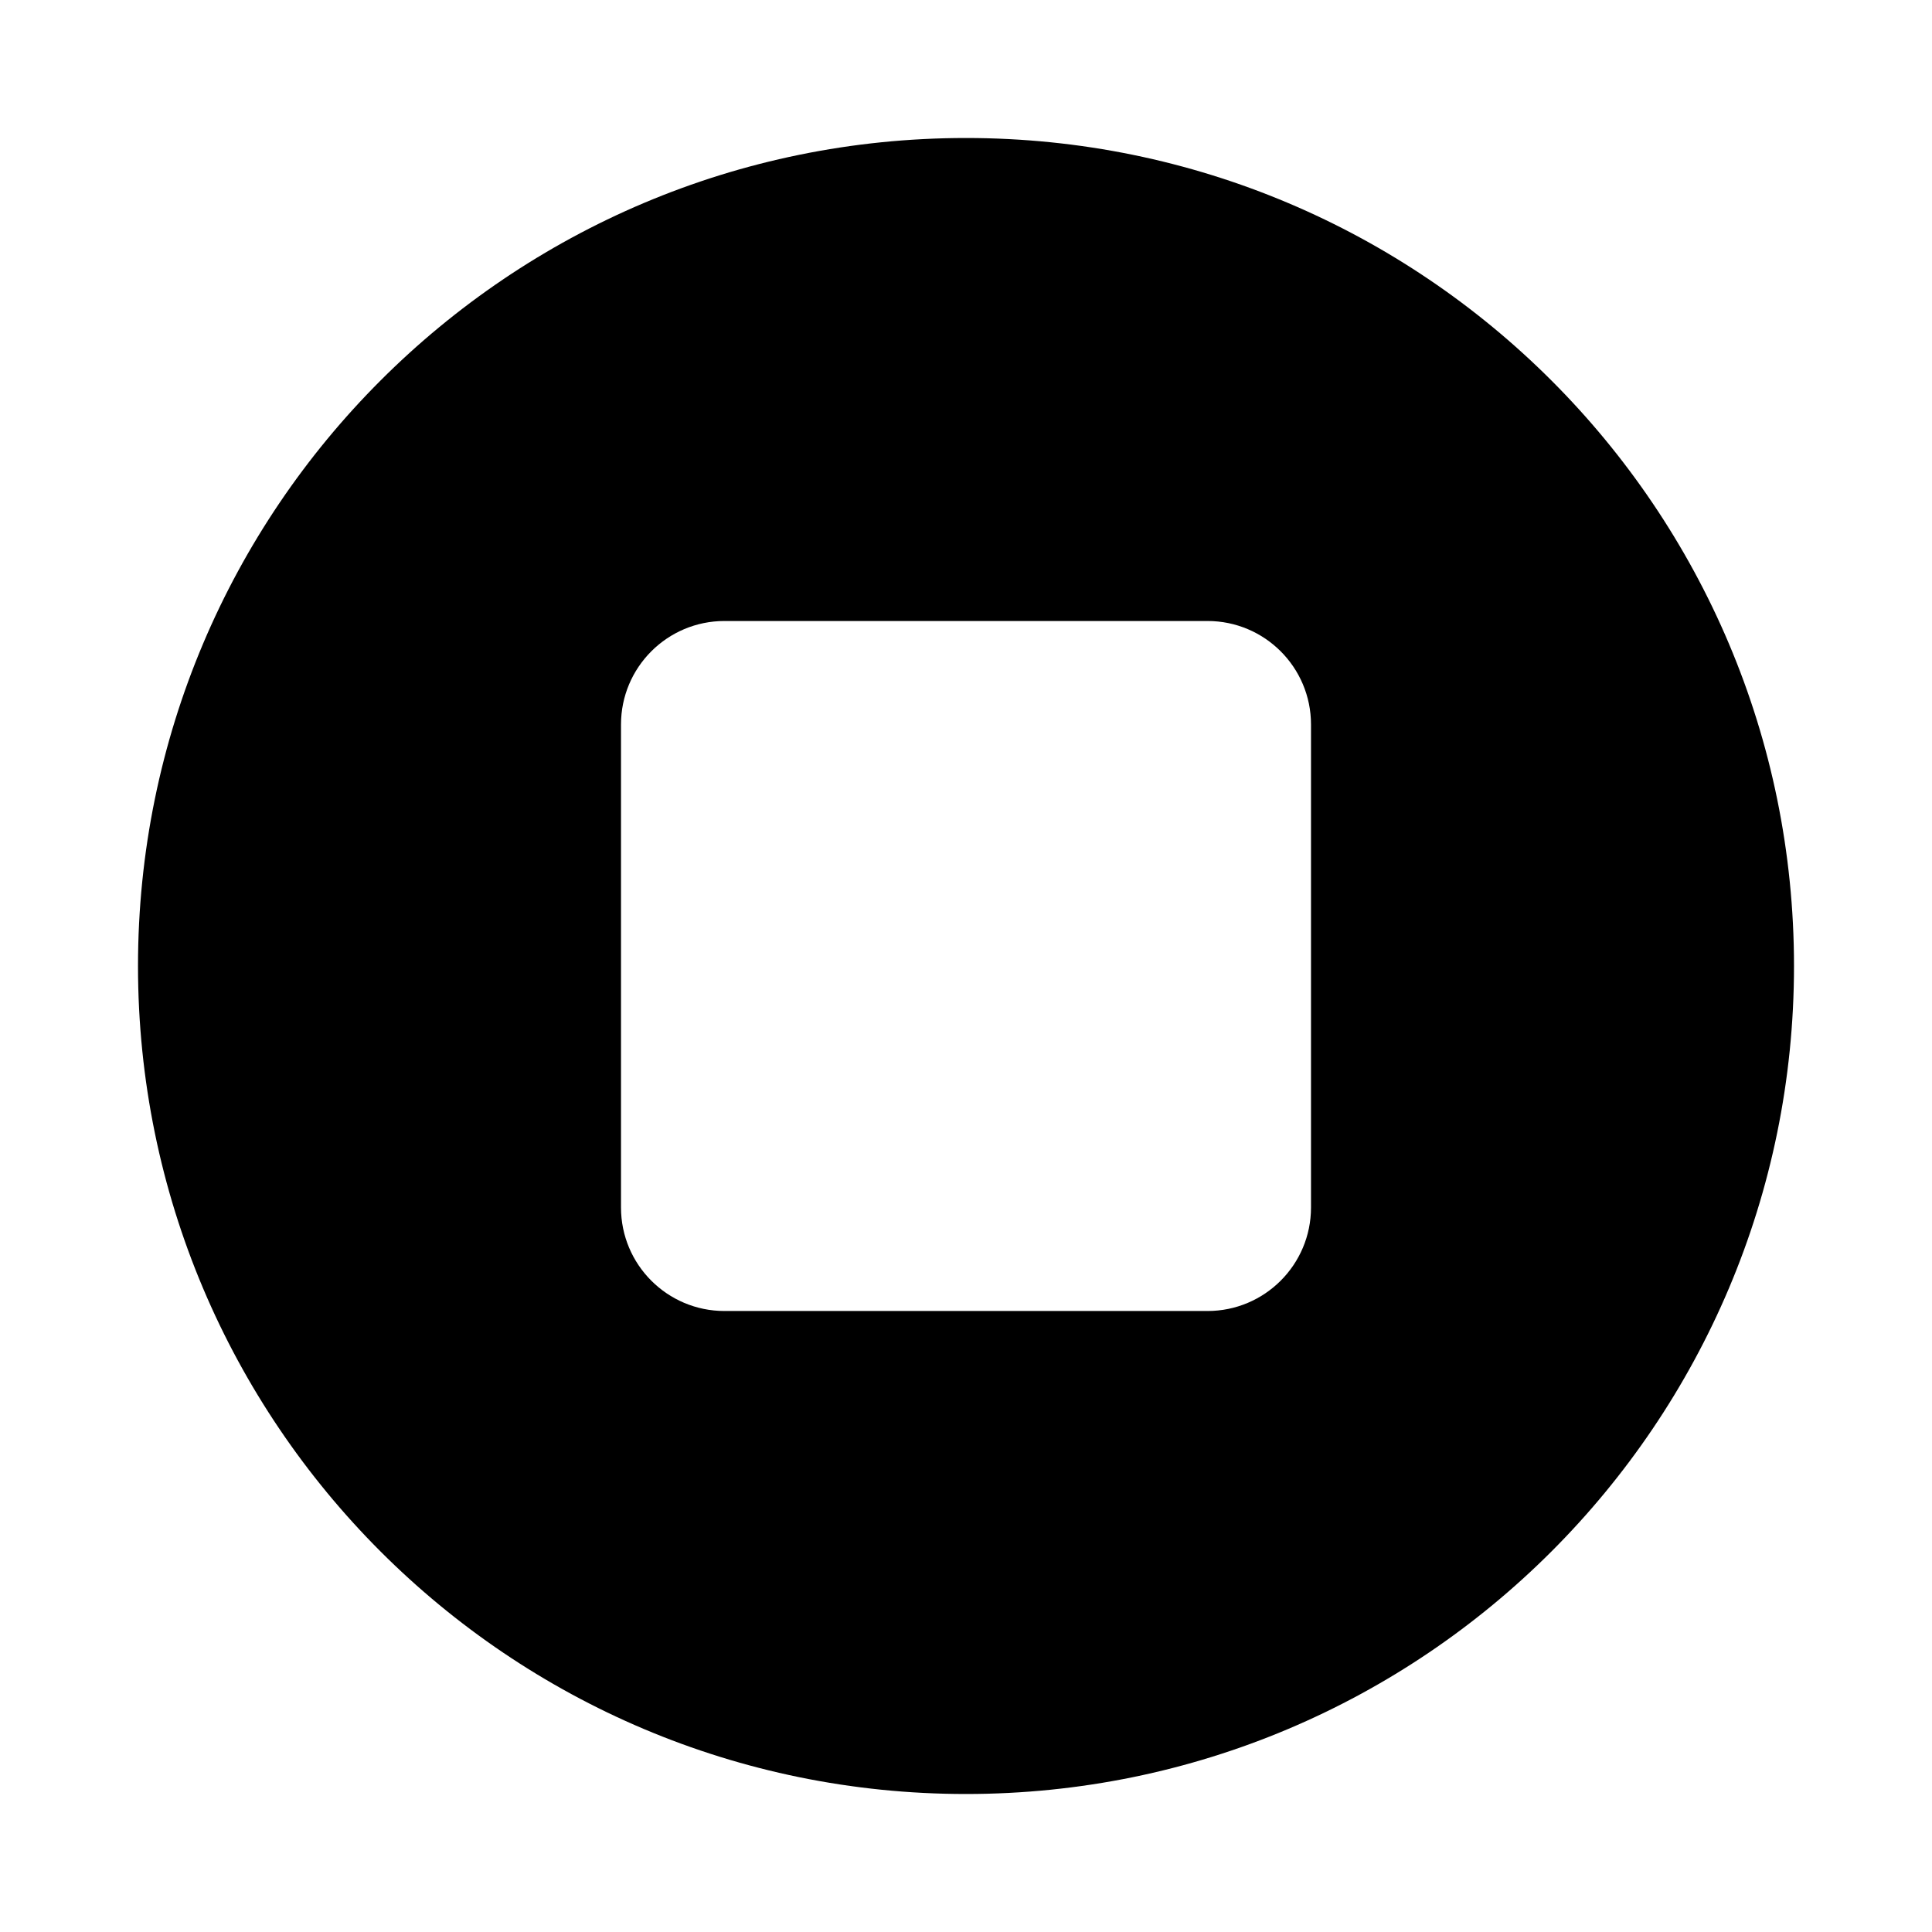
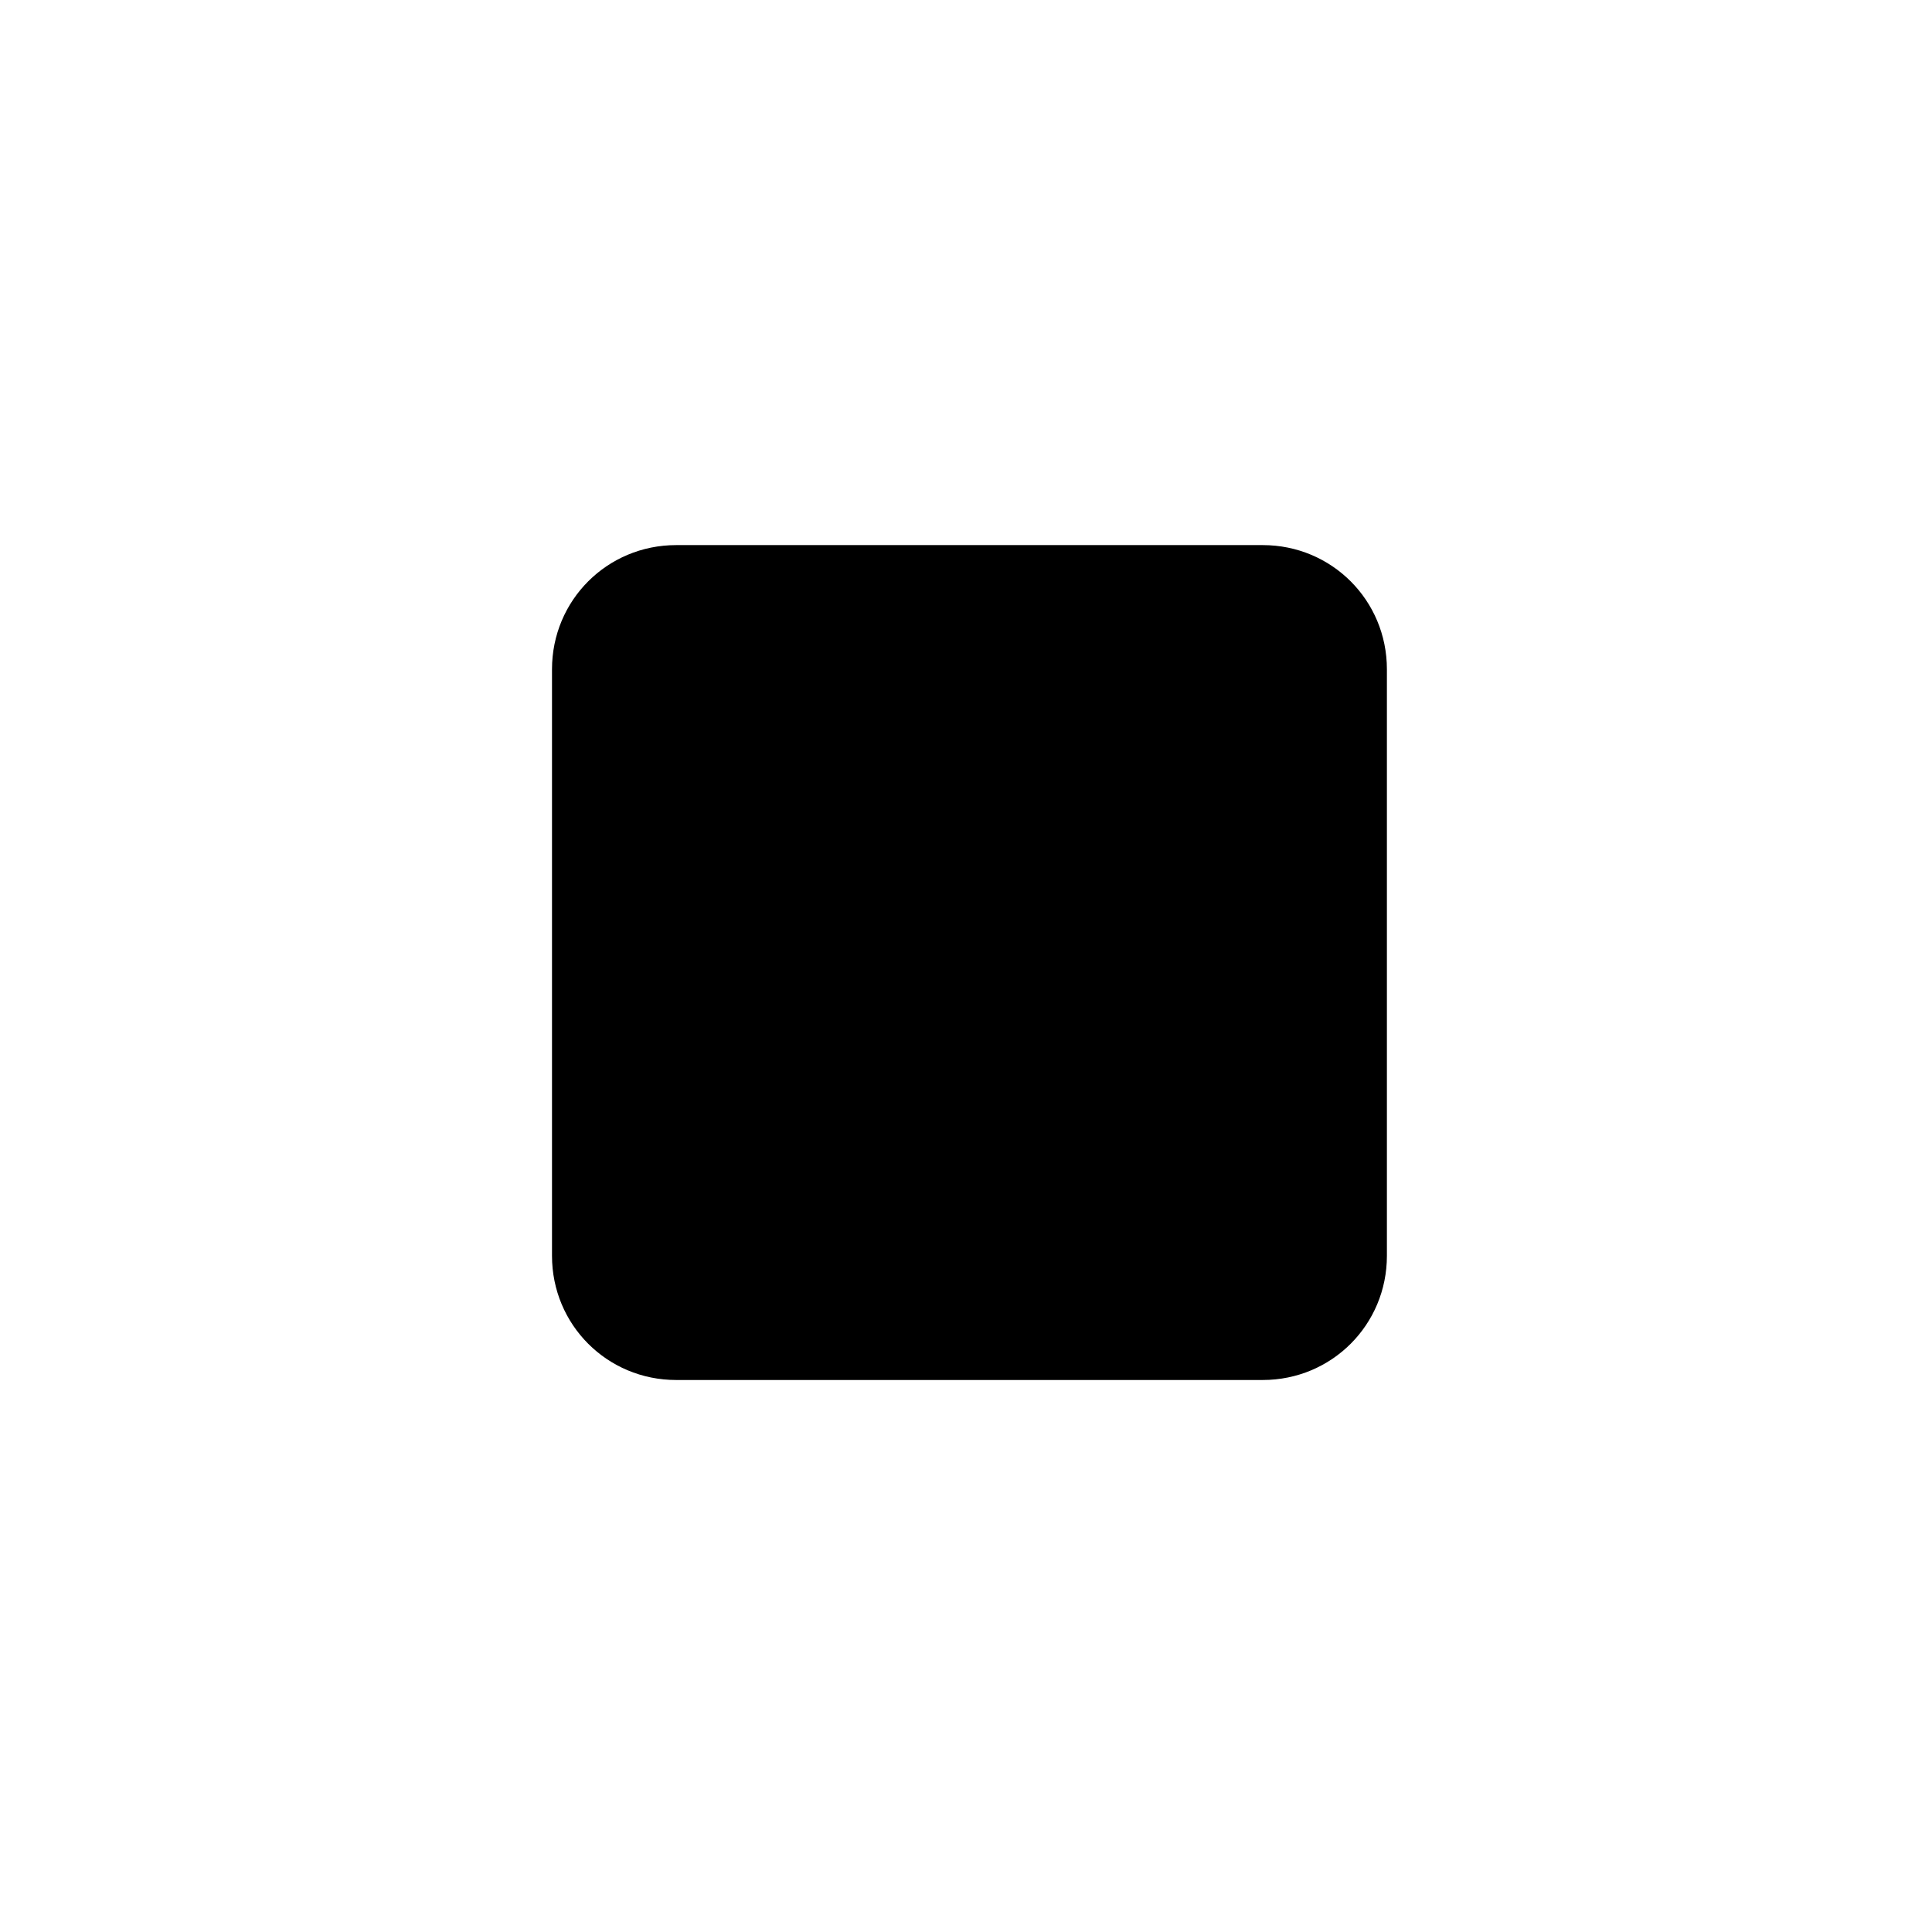
- <svg xmlns="http://www.w3.org/2000/svg" viewBox="0 0 28 28">
-   <g fill="none">
-     <path d="M14 26c6.627 0 12-5.373 12-12S20.627 2 14 2S2 7.373 2 14s5.373 12 12 12zM10.5 9h7a1.5 1.5 0 0 1 1.5 1.5v7a1.5 1.5 0 0 1-1.5 1.5h-7A1.5 1.5 0 0 1 9 17.5v-7A1.5 1.5 0 0 1 10.5 9z" fill="currentColor" />
-   </g>
+ <svg xmlns="http://www.w3.org/2000/svg" id="_图层_1" data-name="图层_1" version="1.1" viewBox="0 0 28 28">
+   <path d="M9.8,7.9h8.5c1,0,1.8.8,1.8,1.8v8.5c0,1-.8,1.8-1.8,1.8h-8.5c-1,0-1.8-.8-1.8-1.8v-8.5c0-1,.8-1.8,1.8-1.8Z" />
</svg>
